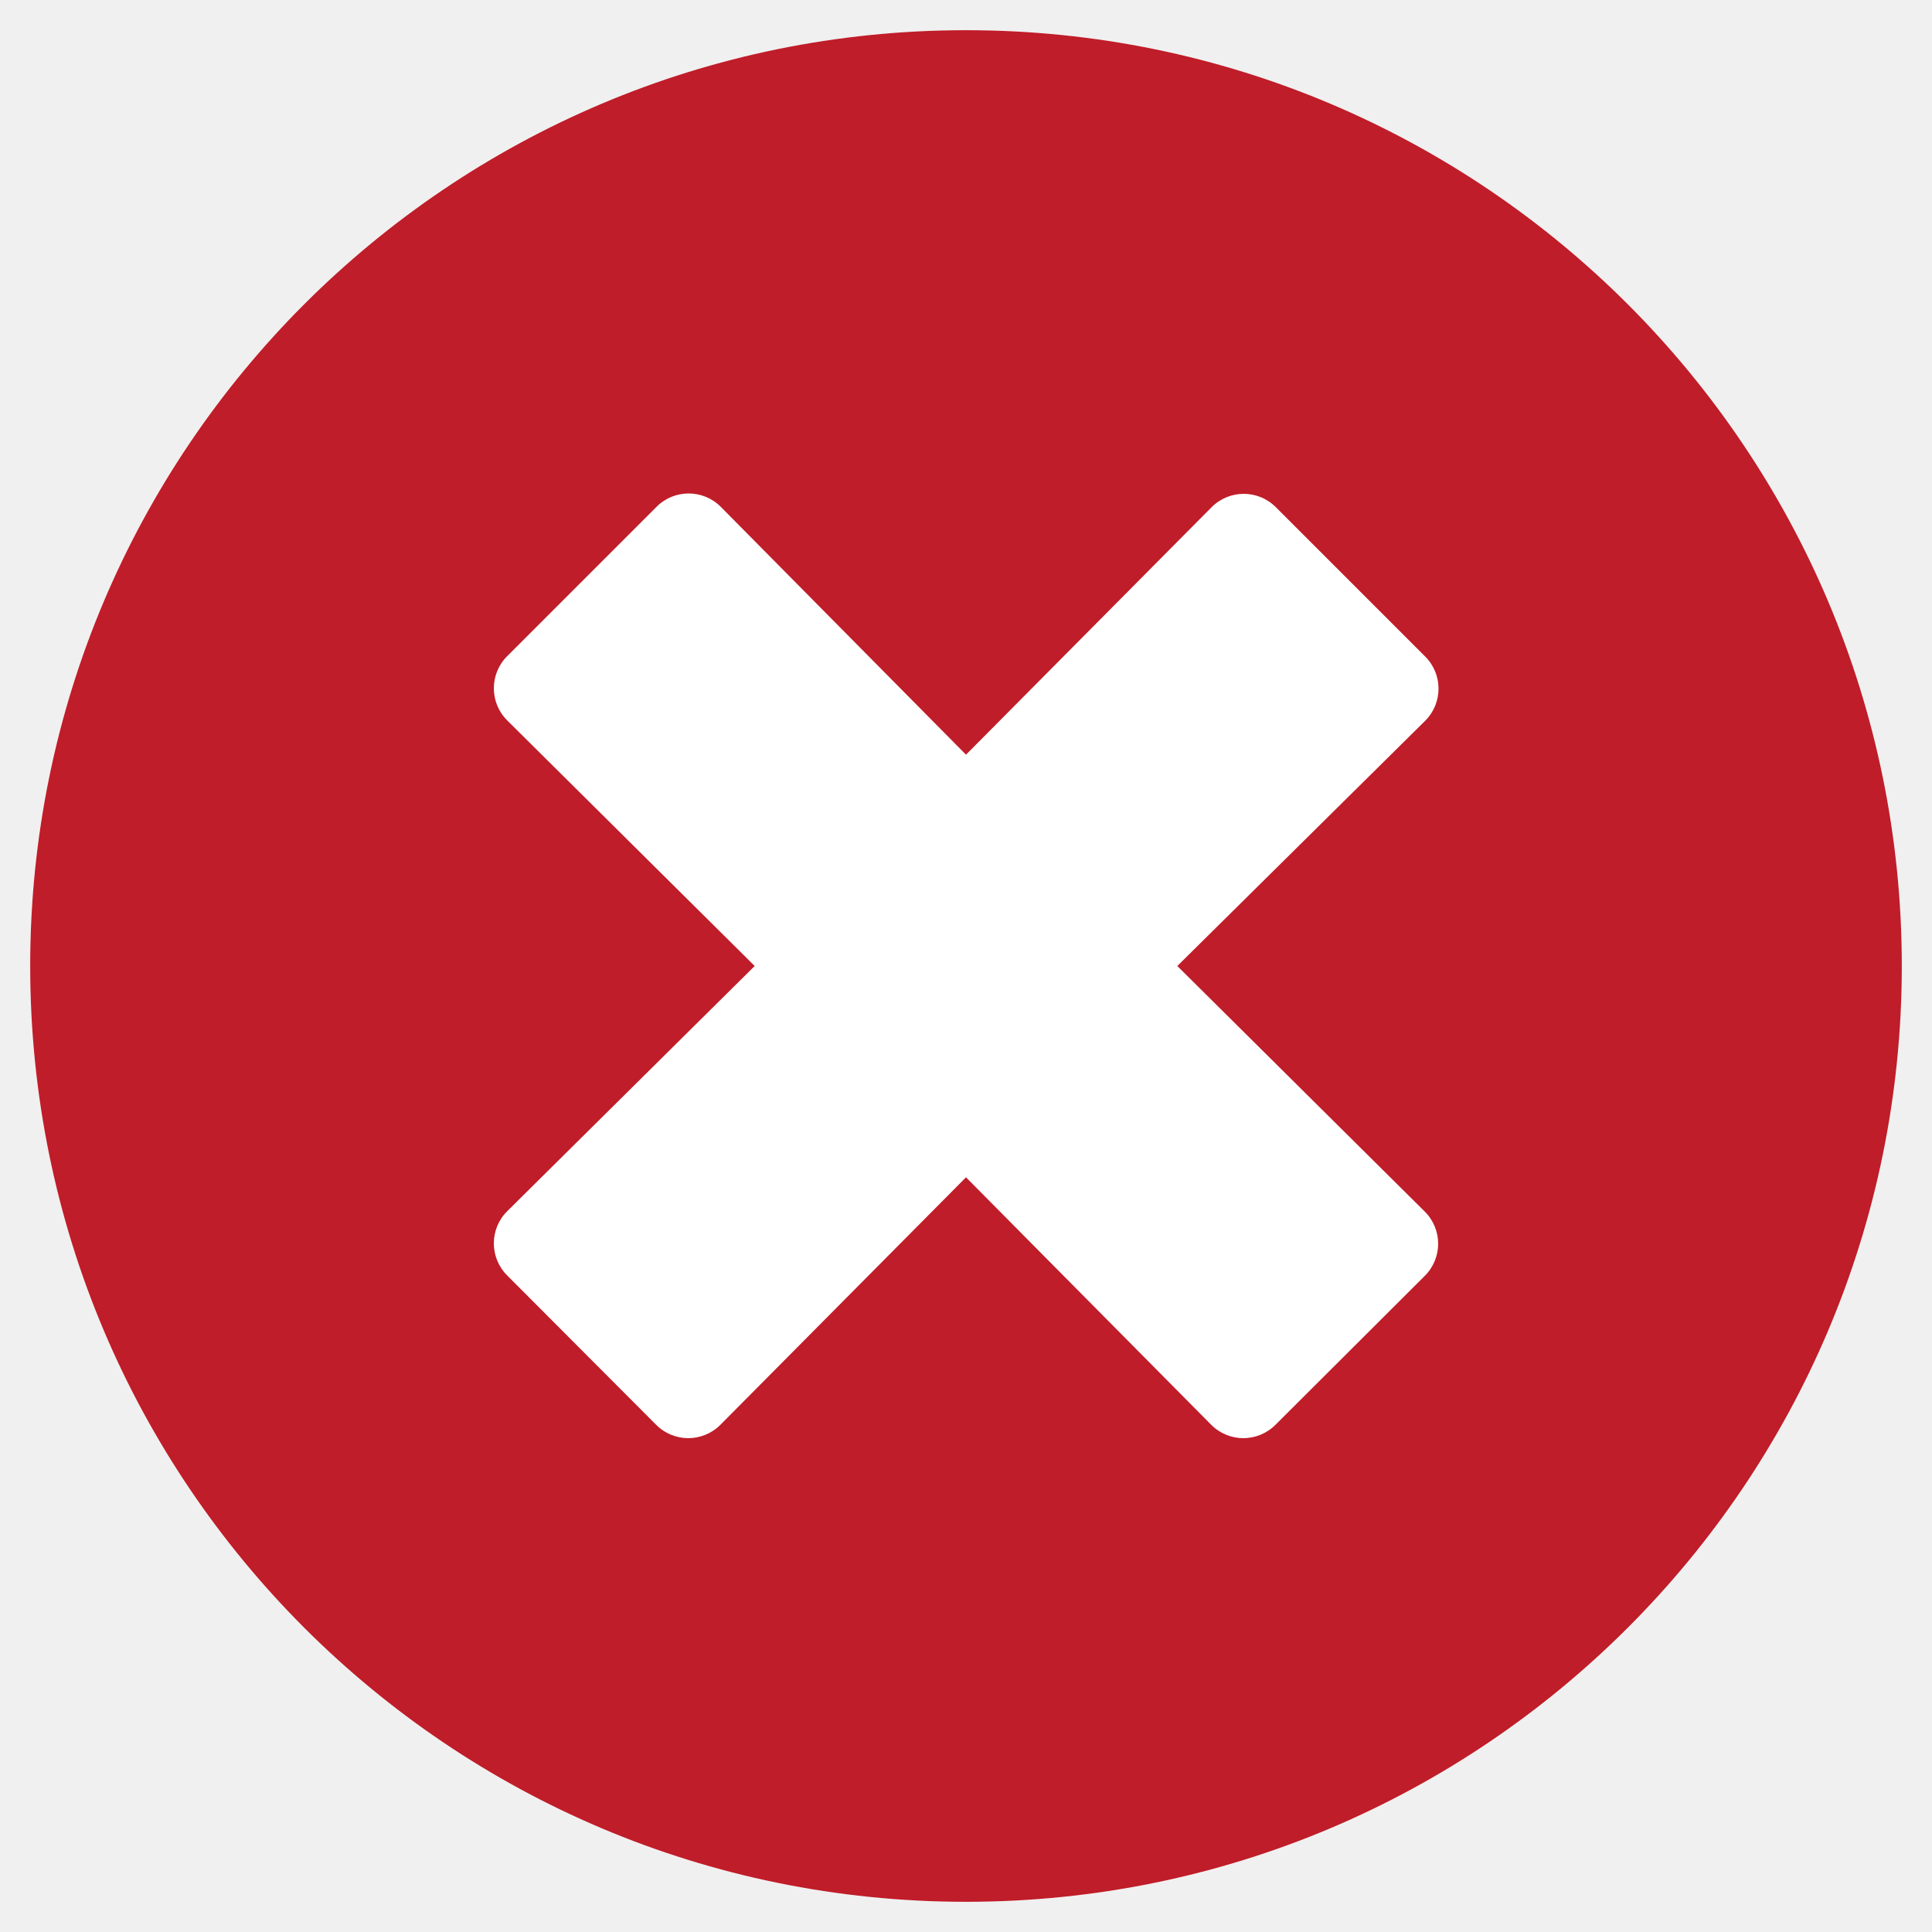
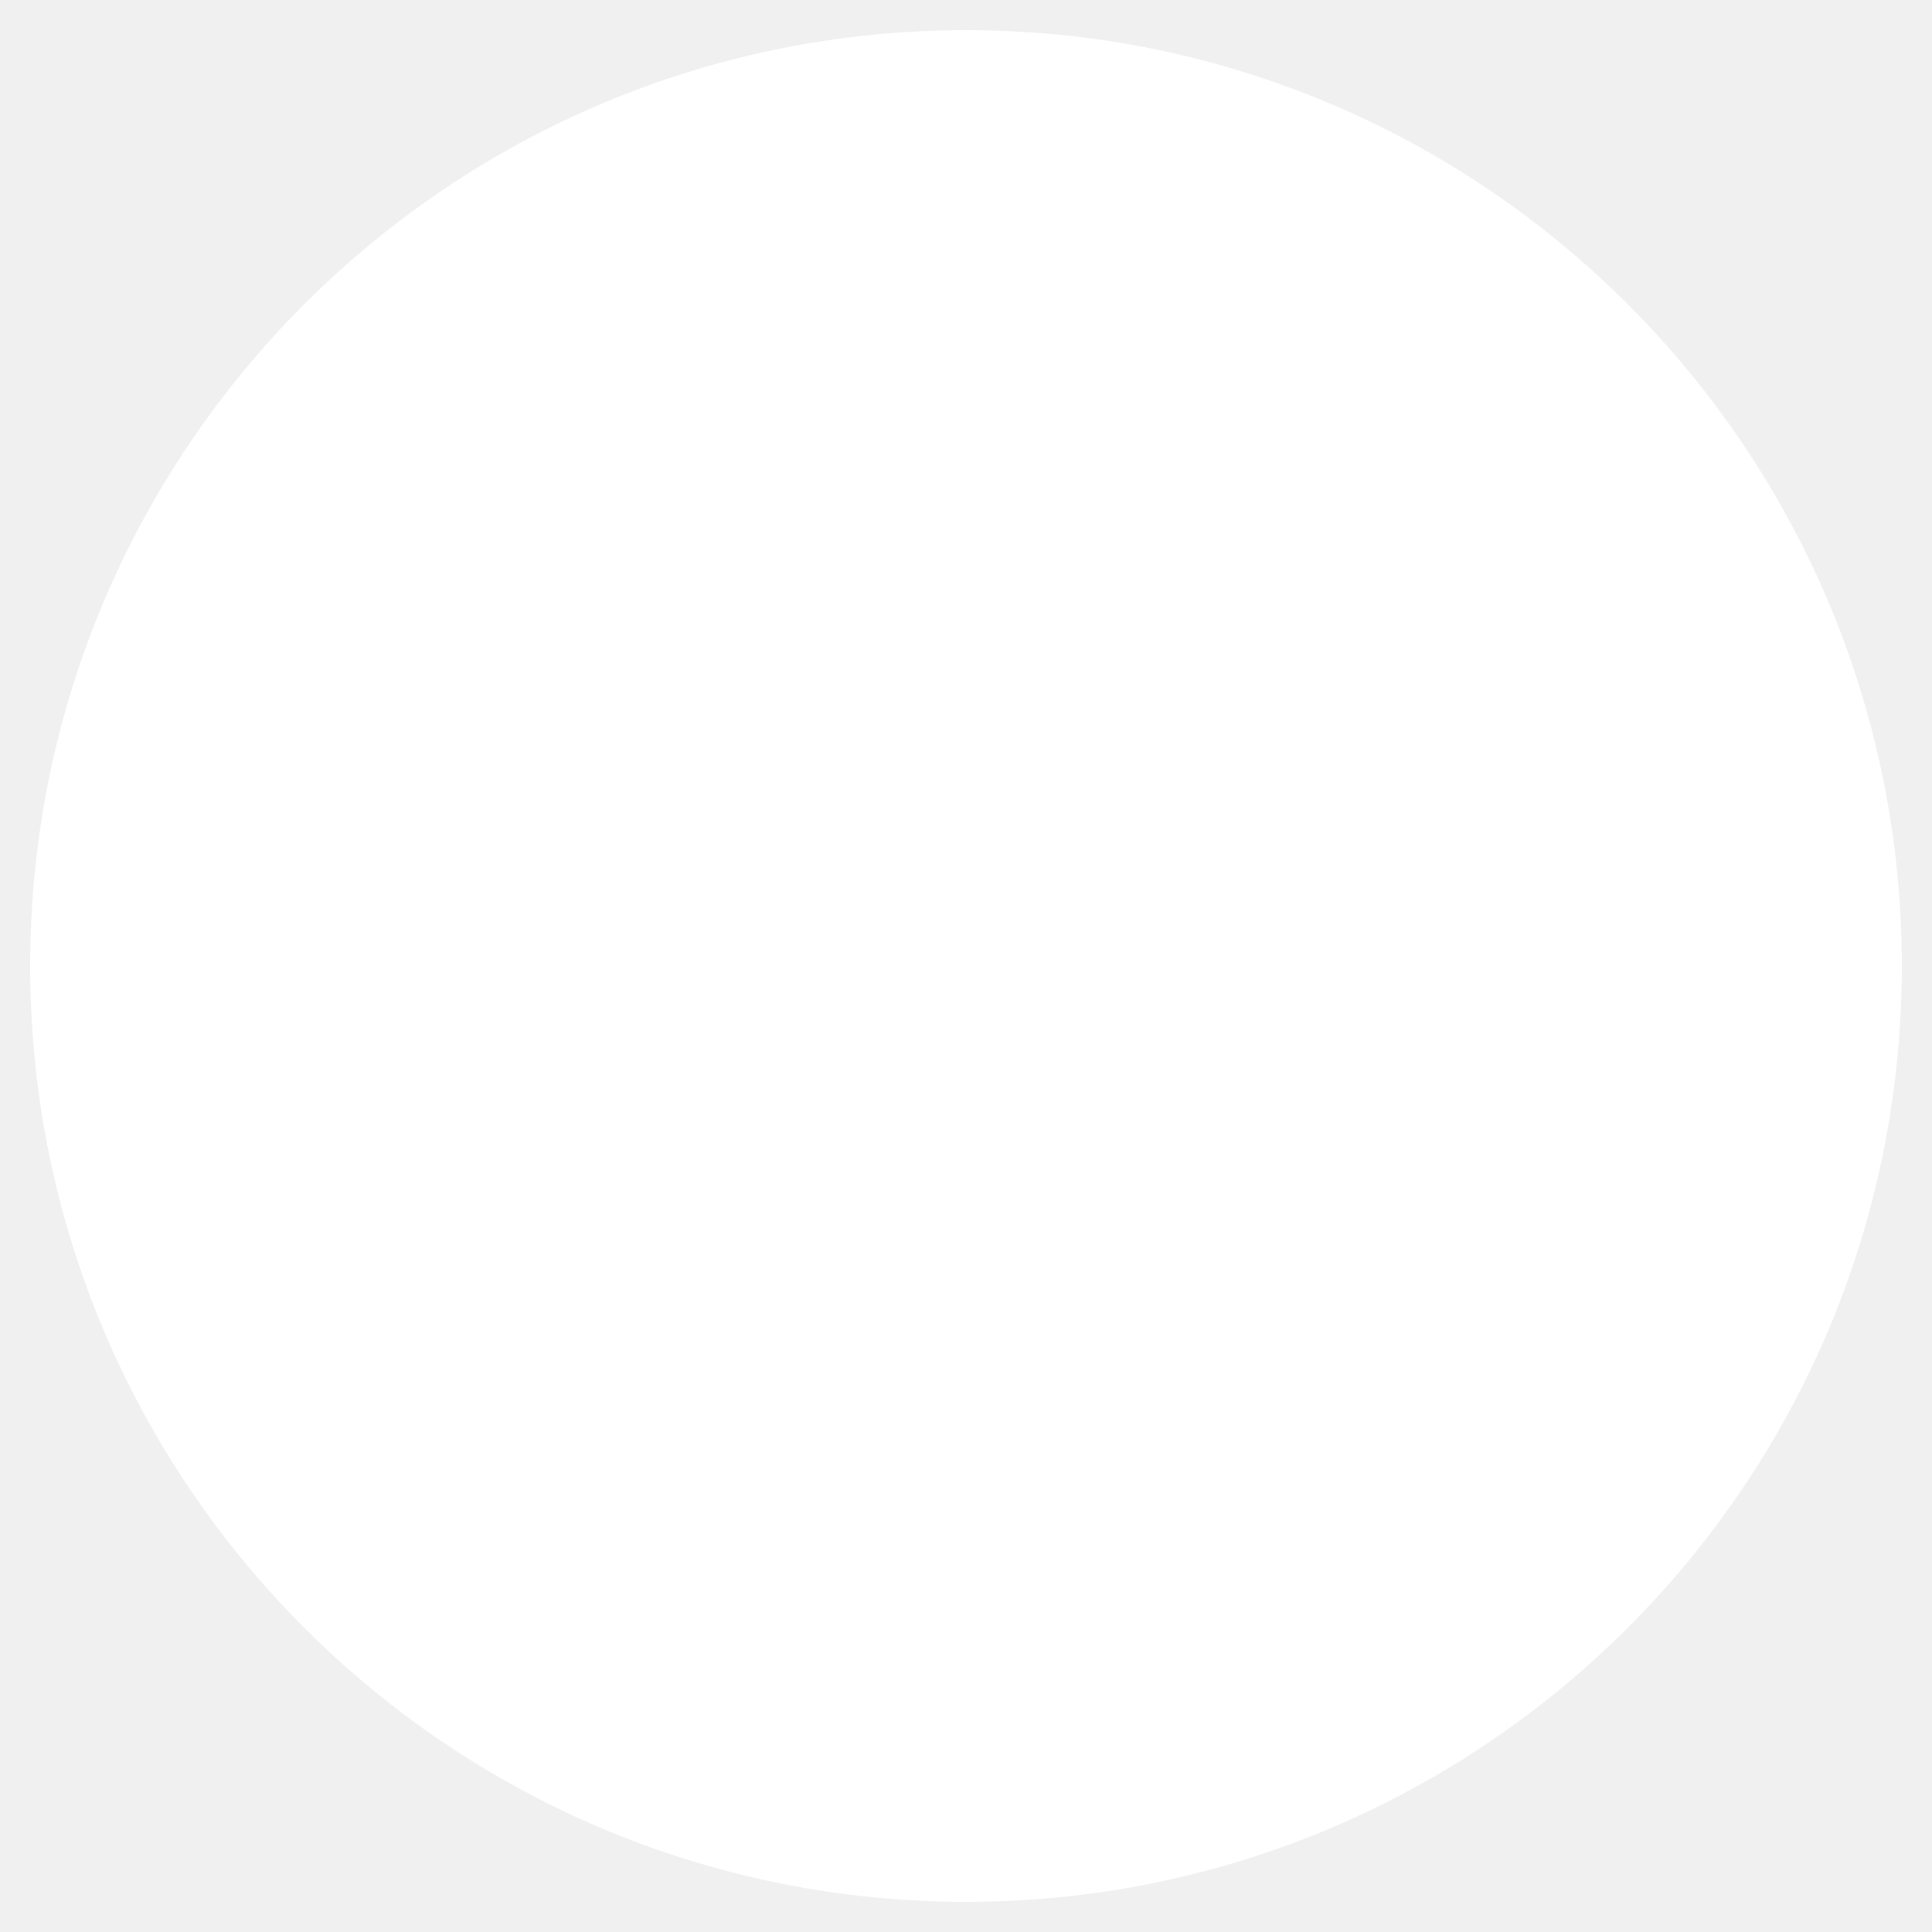
- <svg xmlns="http://www.w3.org/2000/svg" width="24" height="24" version="1.1" viewBox="0 0 512 512">
-   <style>
+ <svg xmlns="http://www.w3.org/2000/svg" id="svg10" width="24" height="24" version="1.1" viewBox="0 0 512 512">
+   <style id="style2">
g {
- 	fill: #bf1d29;
+ 	fill: white;
}
path.bg {
	fill: white;
}
</style>
-   <g>
-     <path class="bg" pointer-events="visiblePoint" d="M256 8C119 8 8 119 8 256s111 248 248 248 248-111 248-248S393 8 256 8z" />
-     <path pointer-events="visiblePoint" d="M256 8C119 8 8 119 8 256s111 248 248 248 248-111 248-248S393 8 256 8zm121.6 313.1c4.7 4.7 4.7 12.3 0 17L338 377.6c-4.7 4.7-12.3 4.7-17 0L256 312l-65.1 65.6c-4.7 4.7-12.3 4.7-17 0L134.4 338c-4.7-4.7-4.7-12.3 0-17l65.6-65-65.6-65.1c-4.7-4.7-4.7-12.3 0-17l39.6-39.6c4.7-4.7 12.3-4.7 17 0l65 65.7 65.1-65.6c4.7-4.7 12.3-4.7 17 0l39.6 39.6c4.7 4.7 4.7 12.3 0 17L312 256l65.6 65.1z" />
+   <g id="g8" pointer-events="visiblePoint">
+     <path id="path4" class="bg" d="M256 8C119 8 8 119 8 256s111 248 248 248 248-111 248-248S393 8 256 8z" />
+     <path id="path6" d="m377.6 321.1c4.7 4.7 4.7 12.3 0 17l-39.6 39.5c-4.7 4.7-12.3 4.7-17 0l-65-65.6-65.1 65.6c-4.7 4.7-12.3 4.7-17 0l-39.5-39.6c-4.7-4.7-4.7-12.3 0-17l65.6-65-65.6-65.1c-4.7-4.7-4.7-12.3 0-17l39.6-39.6c4.7-4.7 12.3-4.7 17 0l65 65.7 65.1-65.6c4.7-4.7 12.3-4.7 17 0l39.6 39.6c4.7 4.7 4.7 12.3 0 17l-65.7 65z" />
  </g>
</svg>
